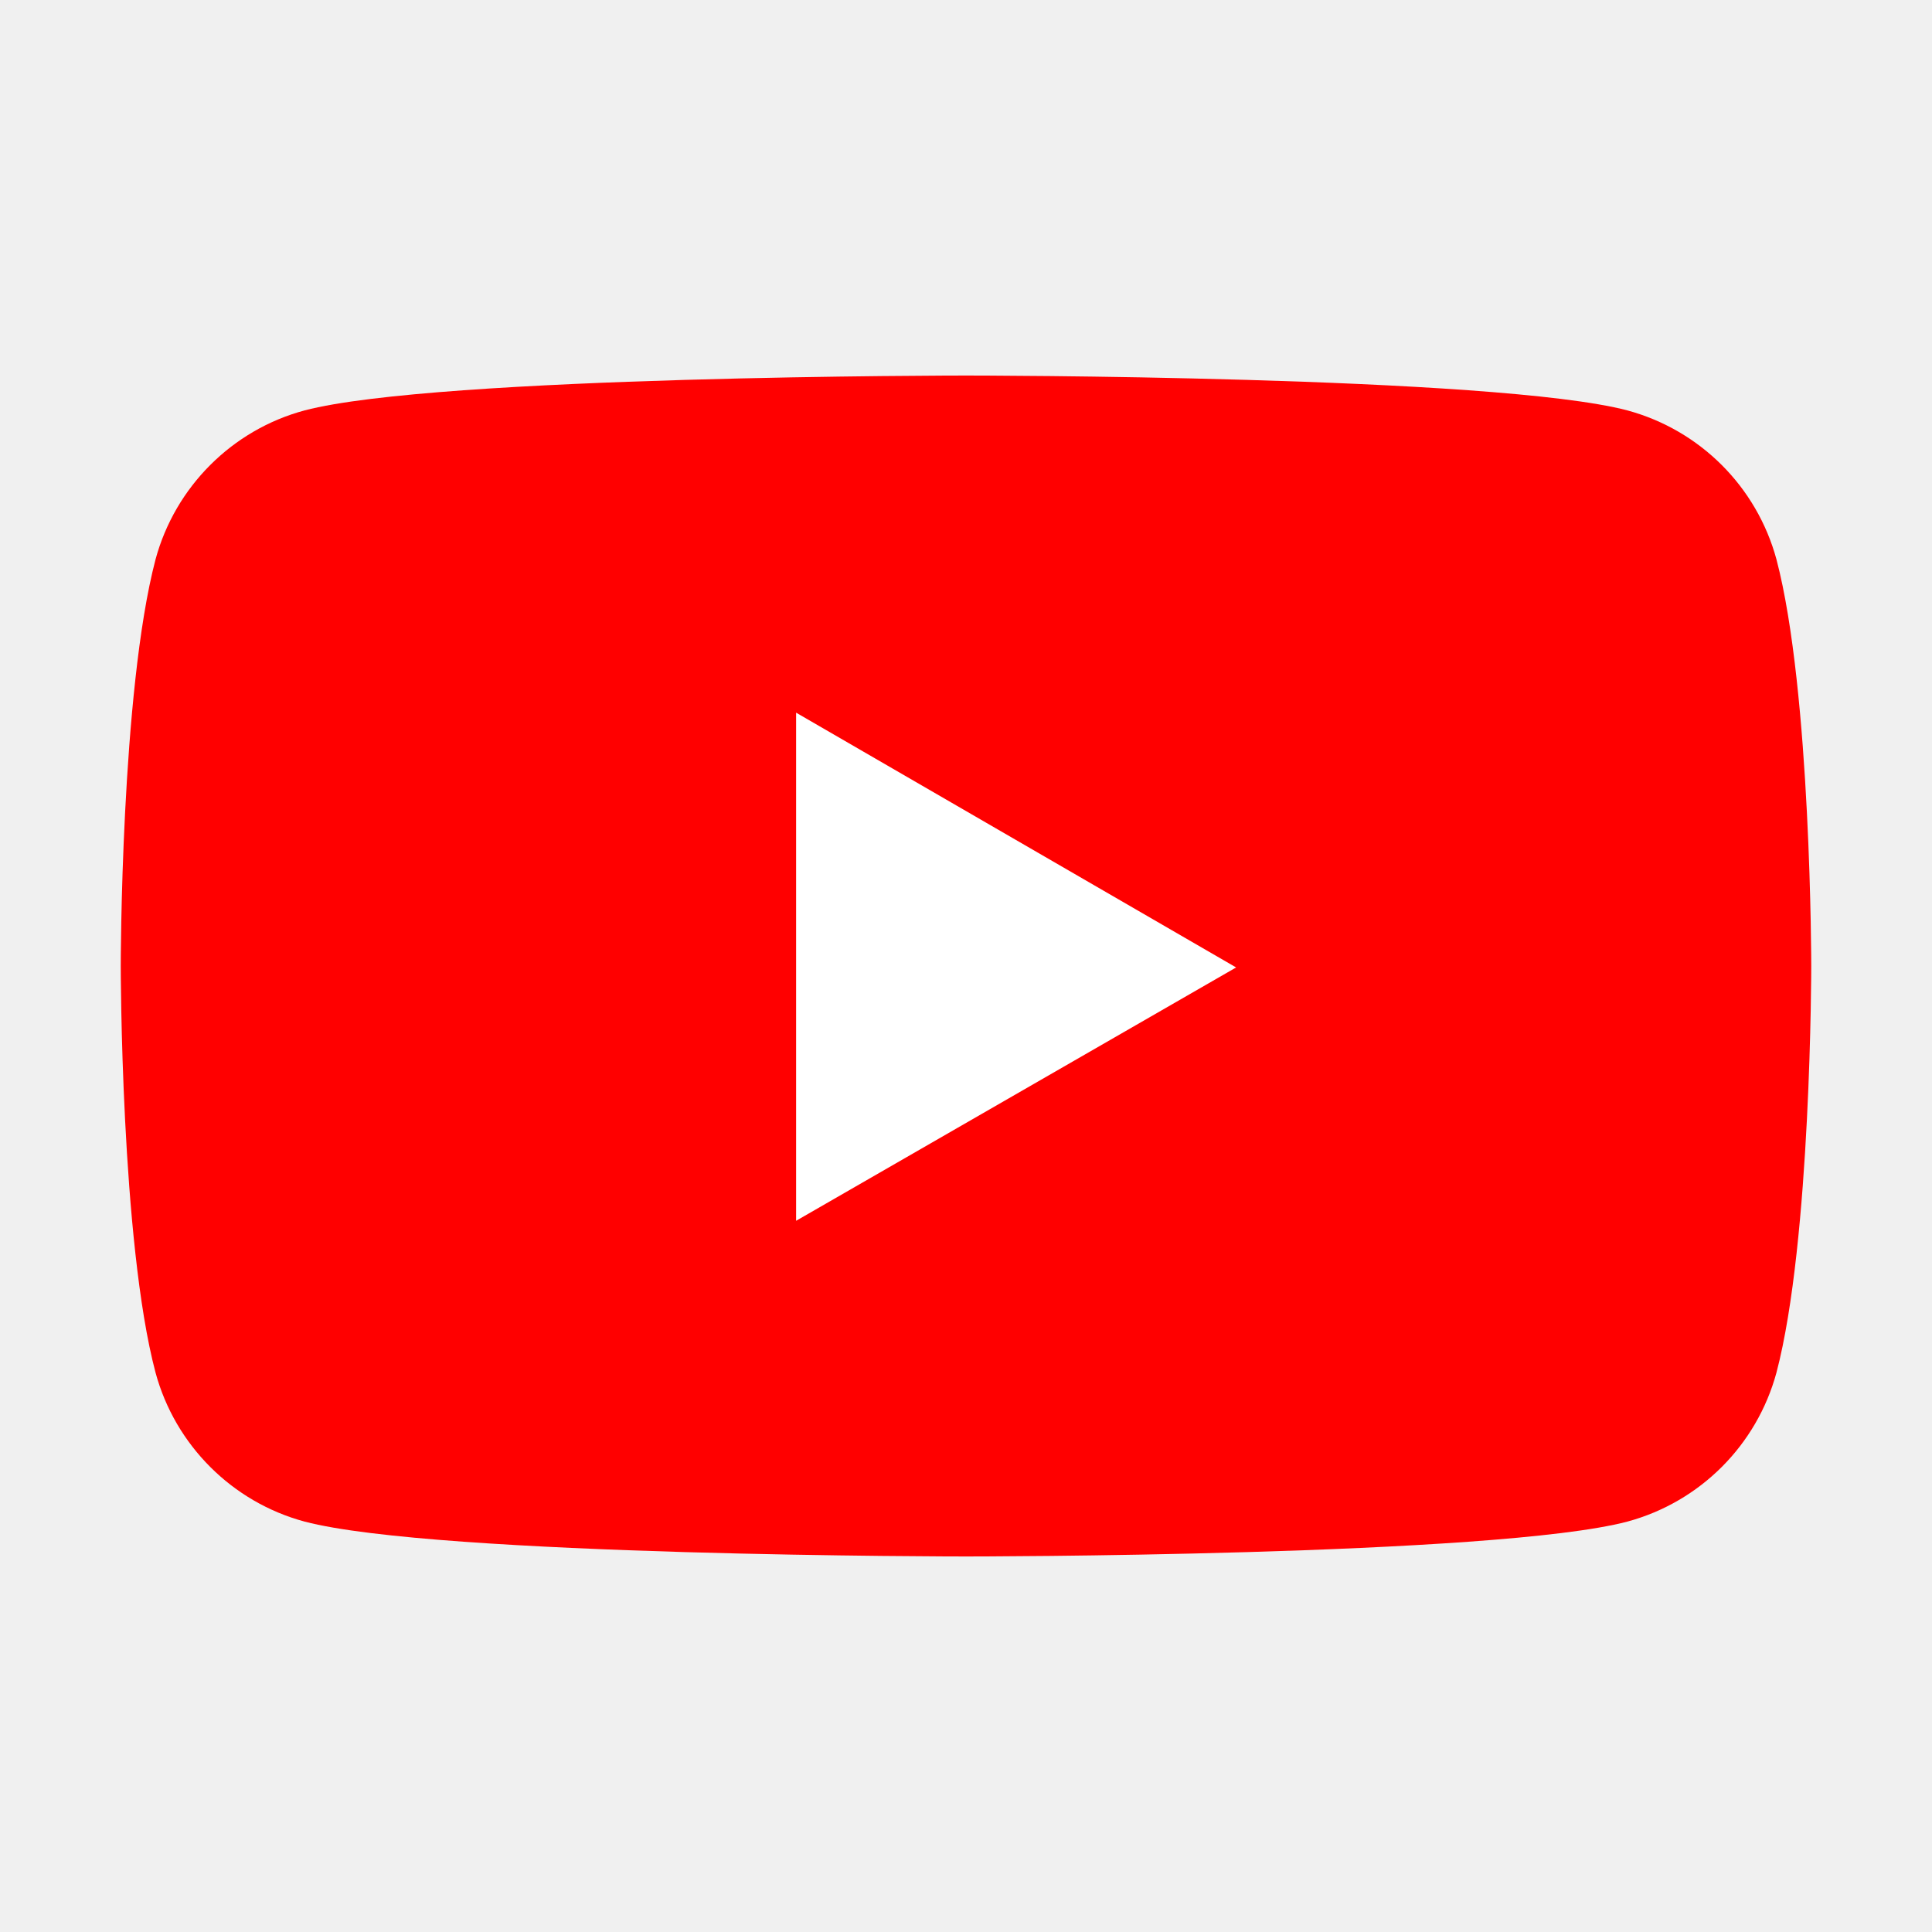
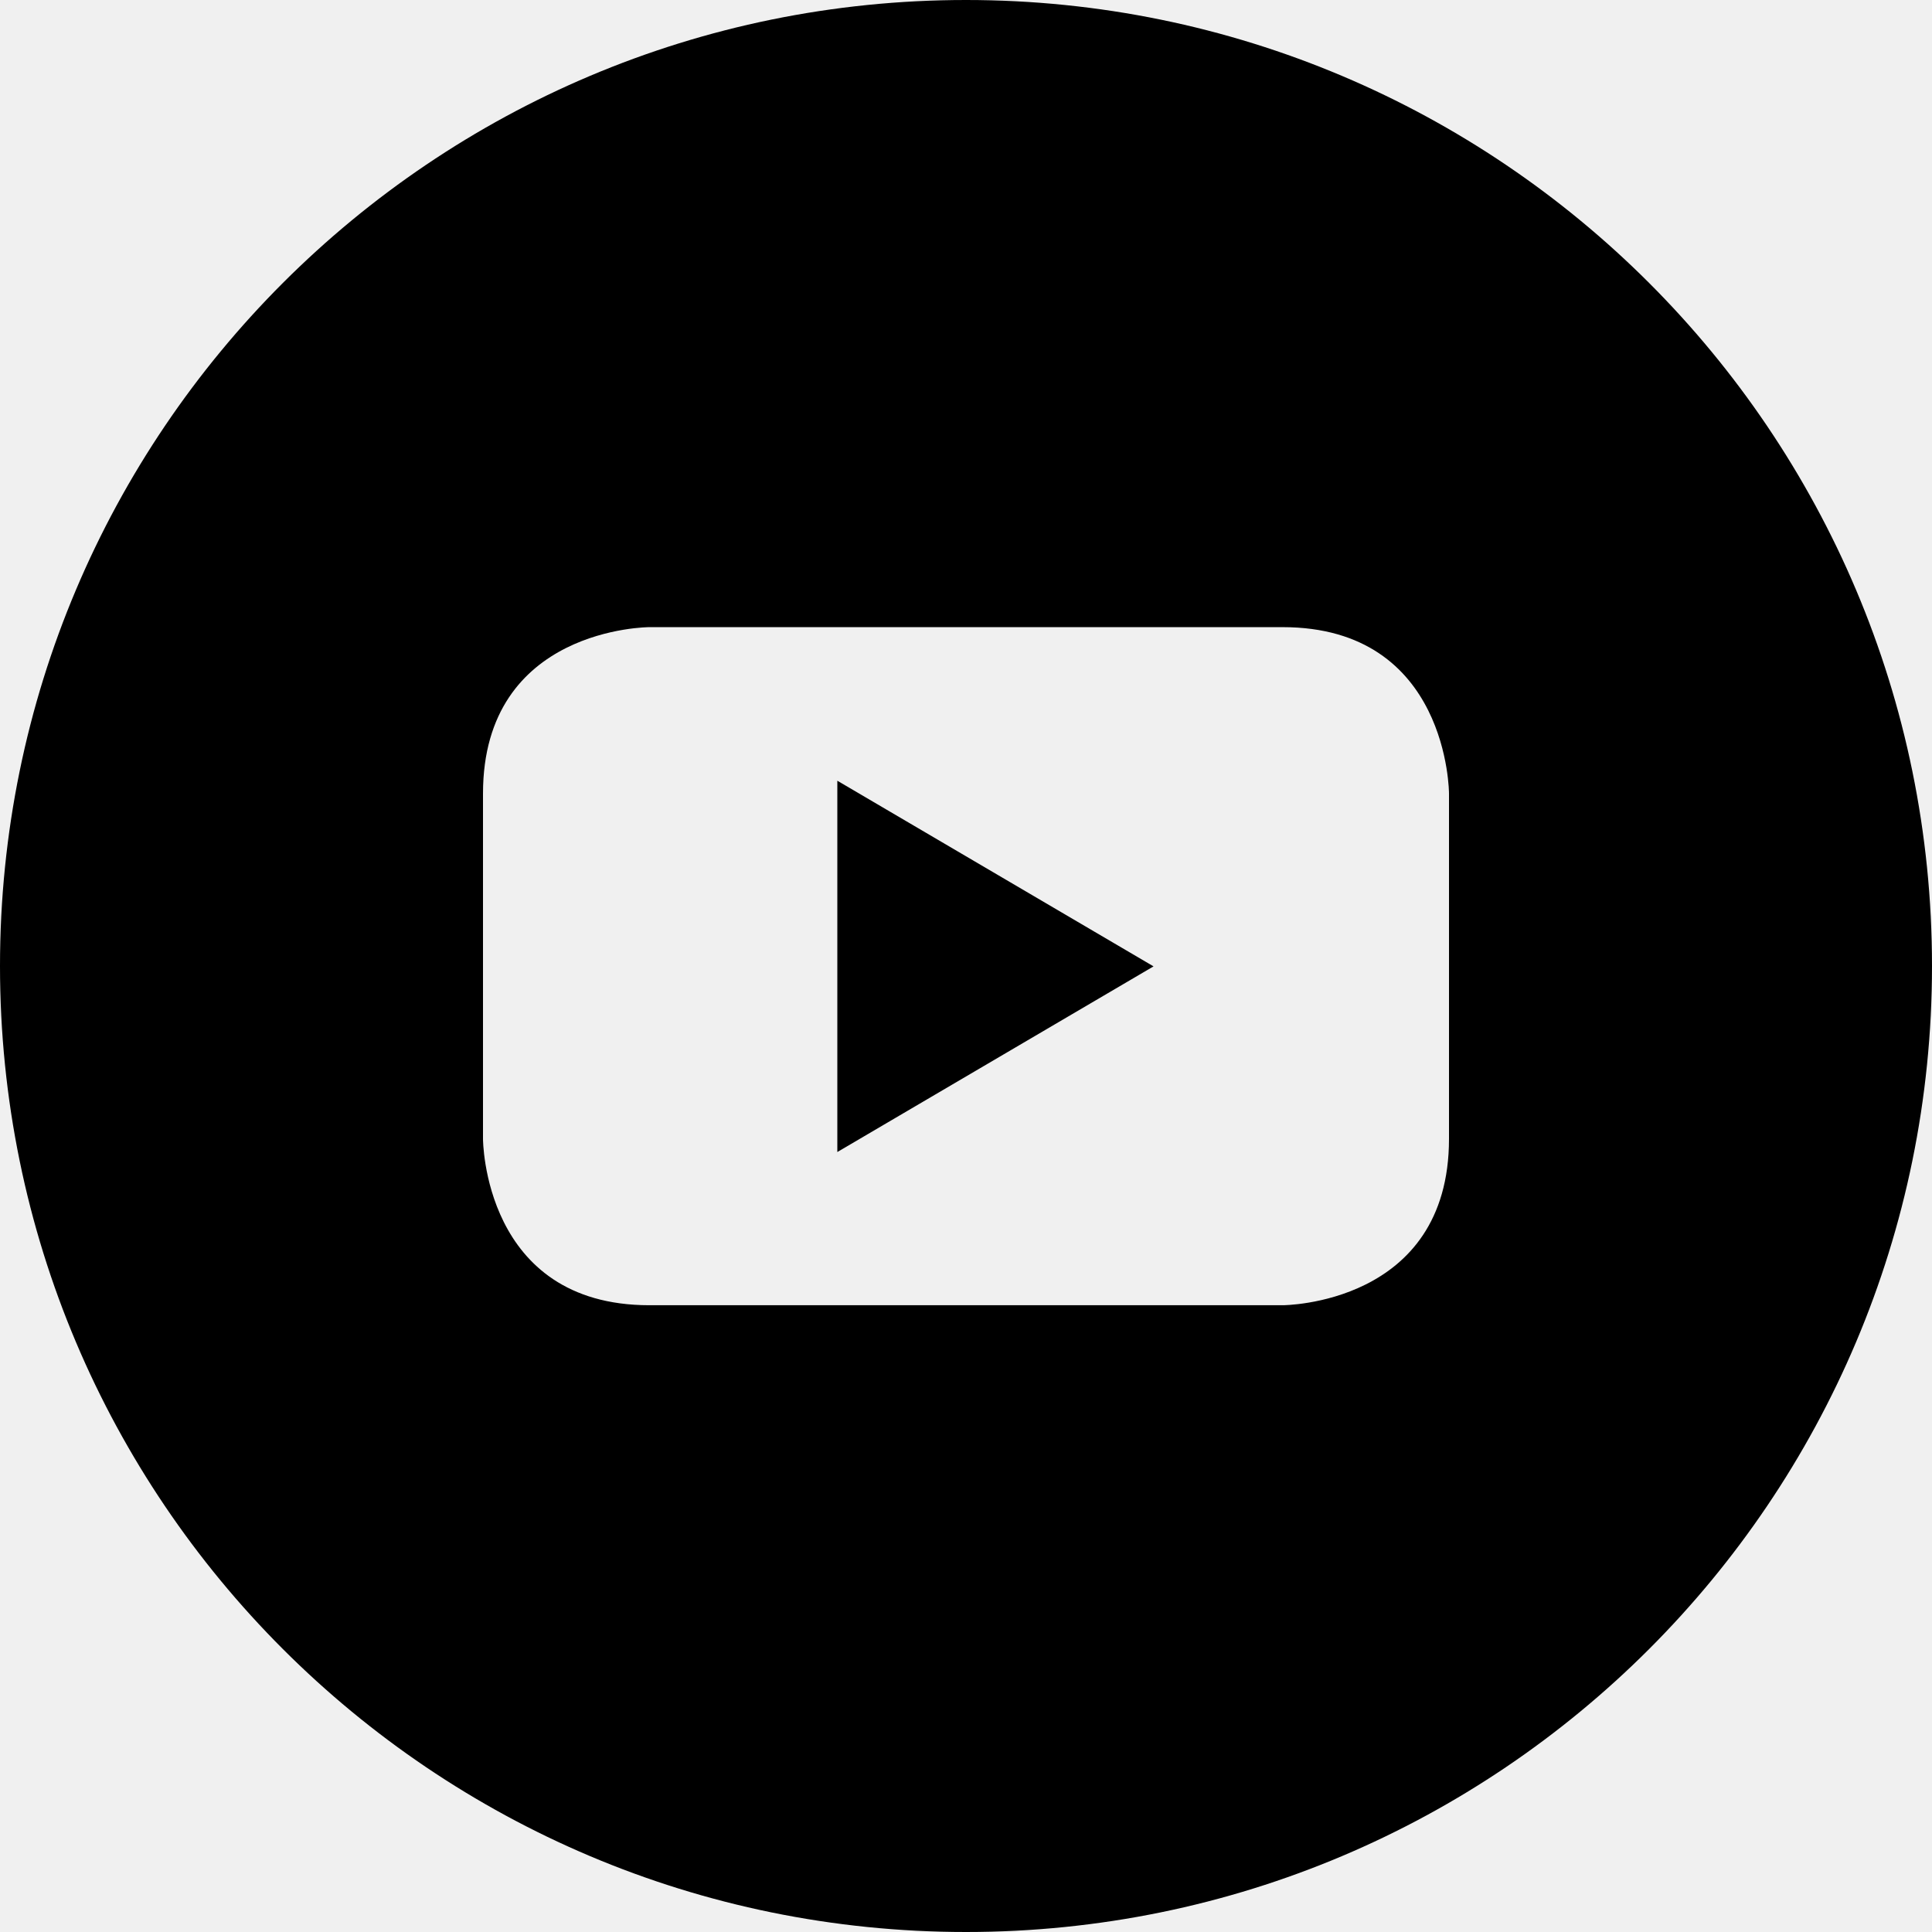
- <svg xmlns="http://www.w3.org/2000/svg" width="800px" height="800px" viewBox="0 0 16 16" fill="none">
-   <path fill="red" d="M14.712 4.633a1.754 1.754 0 00-1.234-1.234C12.382 3.11 8 3.11 8 3.11s-4.382 0-5.478.289c-.6.161-1.072.634-1.234 1.234C1 5.728 1 8 1 8s0 2.283.288 3.367c.162.6.635 1.073 1.234 1.234C3.618 12.89 8 12.89 8 12.89s4.382 0 5.478-.289a1.754 1.754 0 001.234-1.234C15 10.272 15 8 15 8s0-2.272-.288-3.367z" />
-   <path fill="#ffffff" d="M6.593 10.11l3.644-2.098-3.644-2.11v4.208z" />
+ <svg xmlns="http://www.w3.org/2000/svg" fill="#000000" height="800px" width="800px" version="1.1" id="Layer_1" viewBox="-143 145 512 512" xml:space="preserve">
+   <g>
+     <polygon points="78.9,450.3 162.7,401.1 78.9,351.9  " />
+     <path d="M113,145c-141.4,0-256,114.6-256,256s114.6,256,256,256s256-114.6,256-256S254.4,145,113,145z M241,446.8L241,446.8   c0,44.1-44.1,44.1-44.1,44.1H29.1c-44.1,0-44.1-44.1-44.1-44.1v-91.5c0-44.1,44.1-44.1,44.1-44.1h167.8c44.1,0,44.1,44.1,44.1,44.1   V446.8z" />
+   </g>
</svg>
